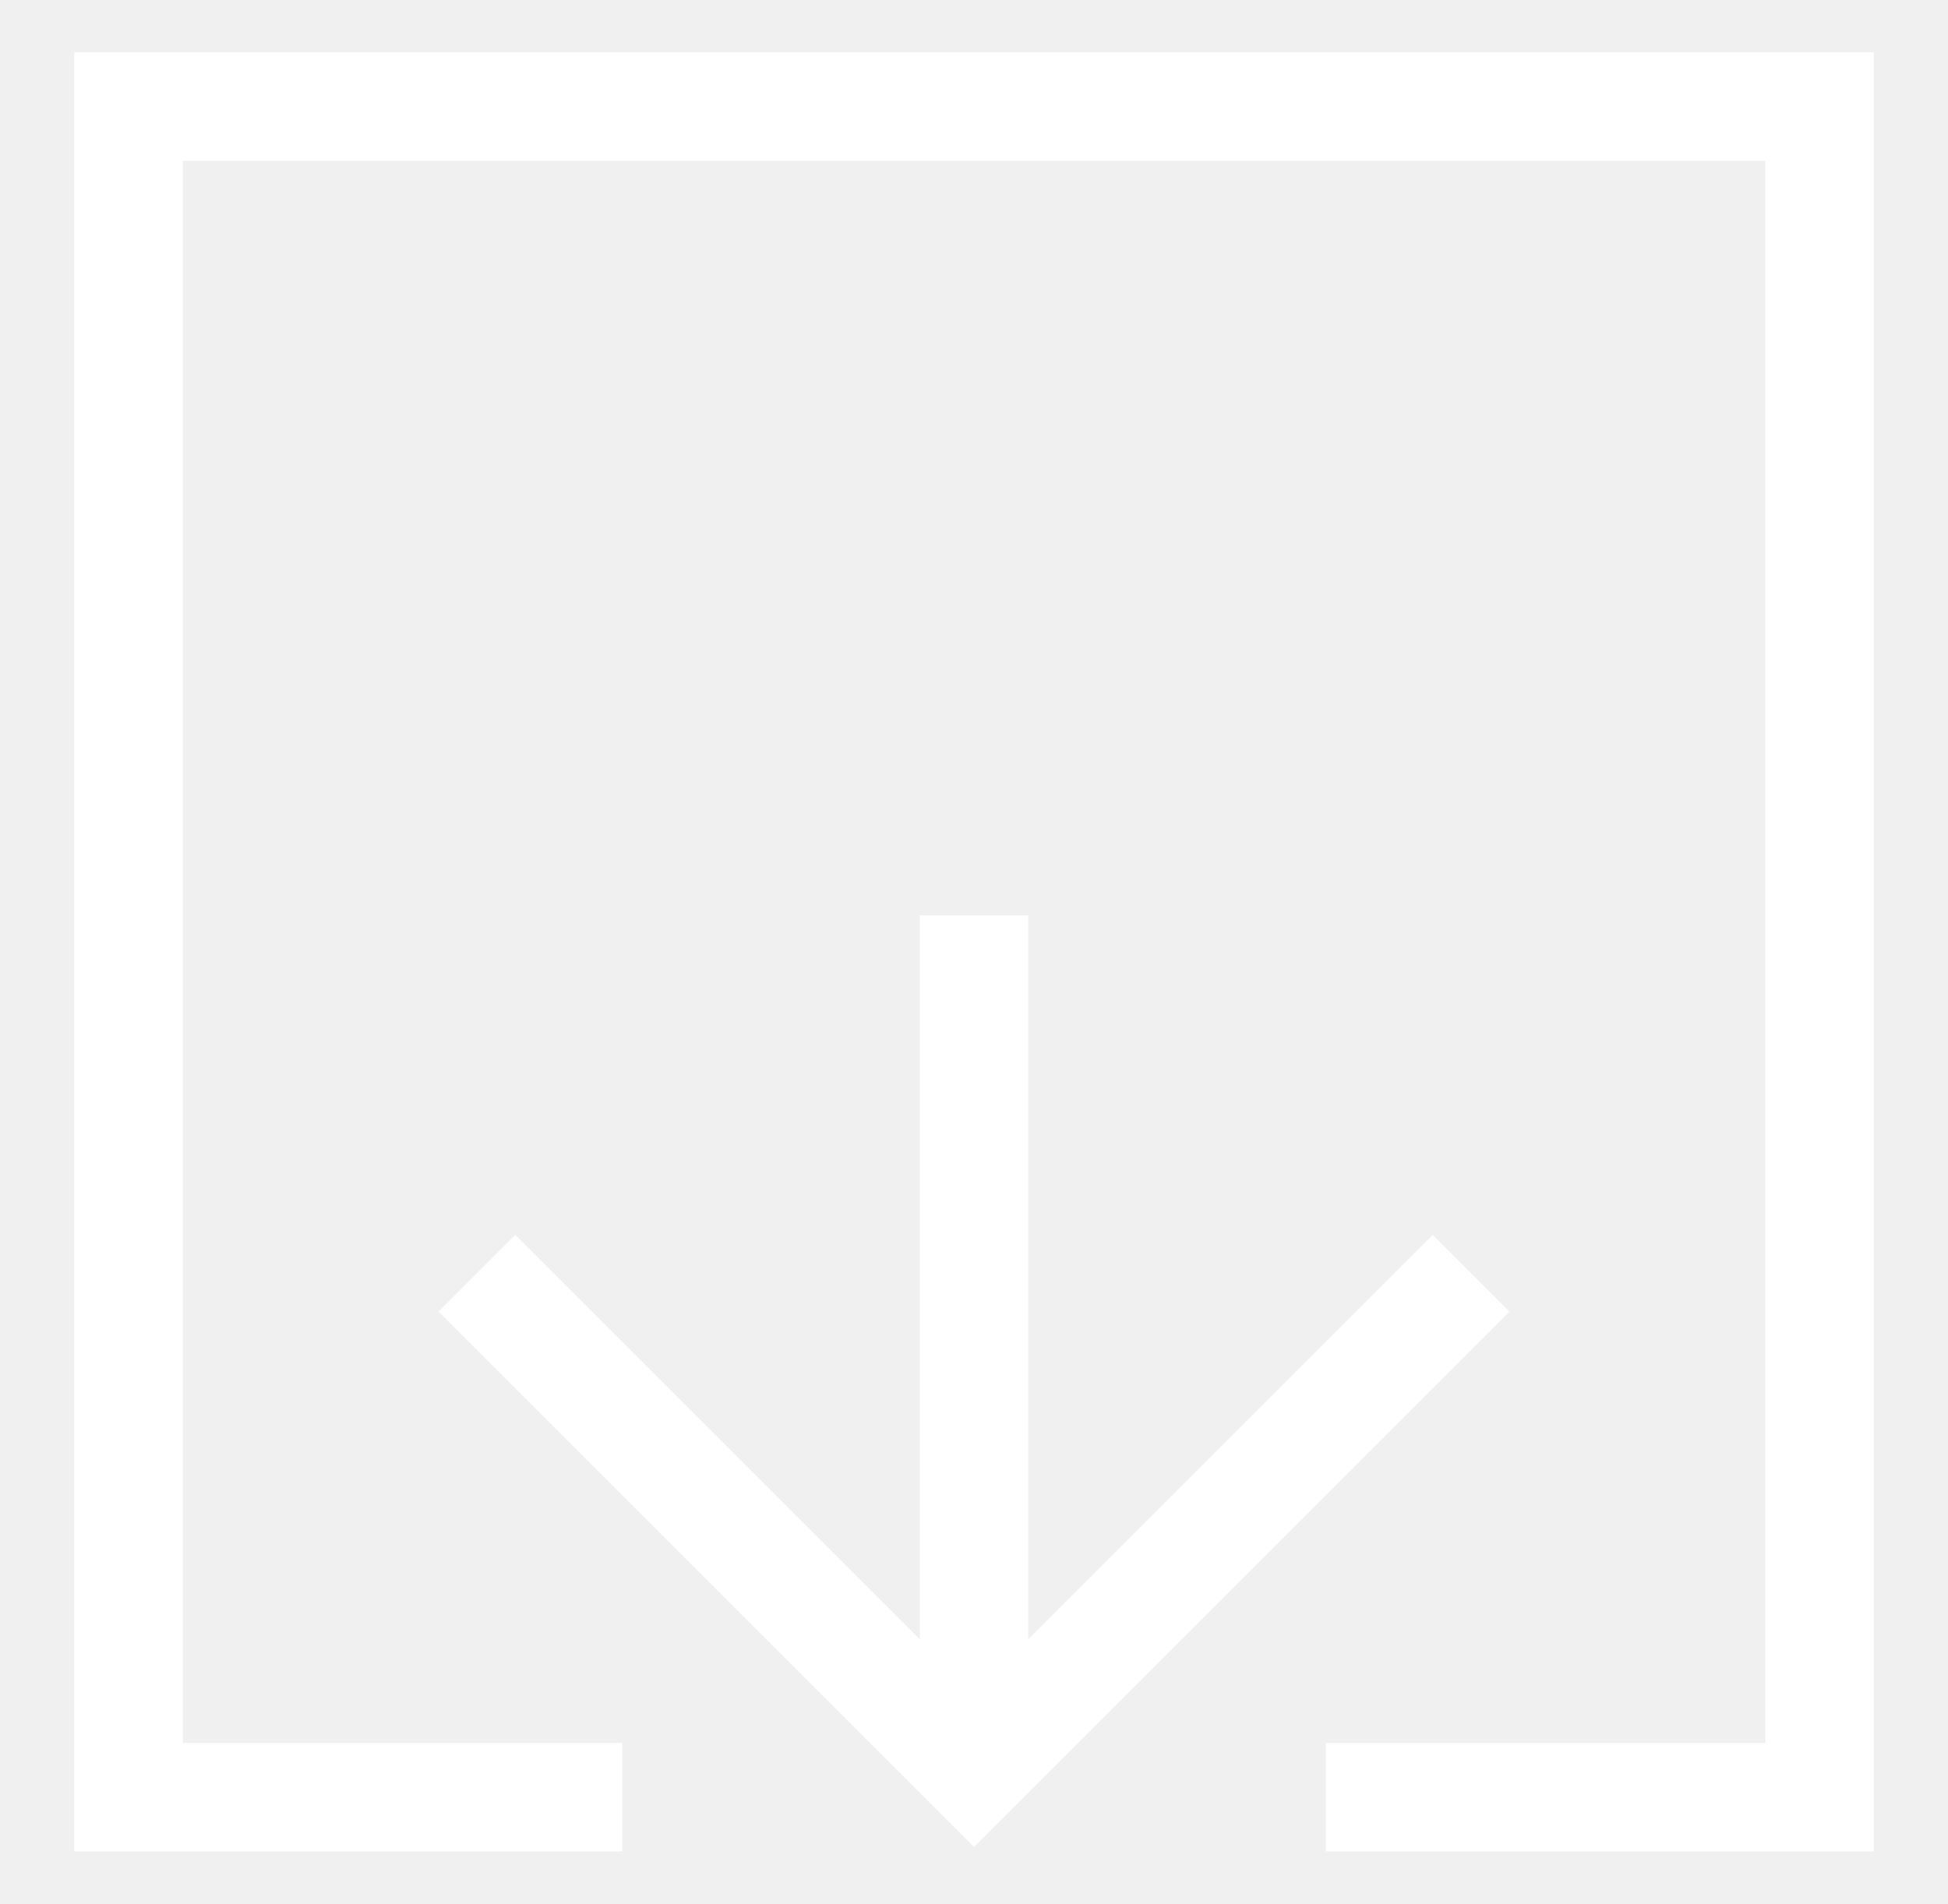
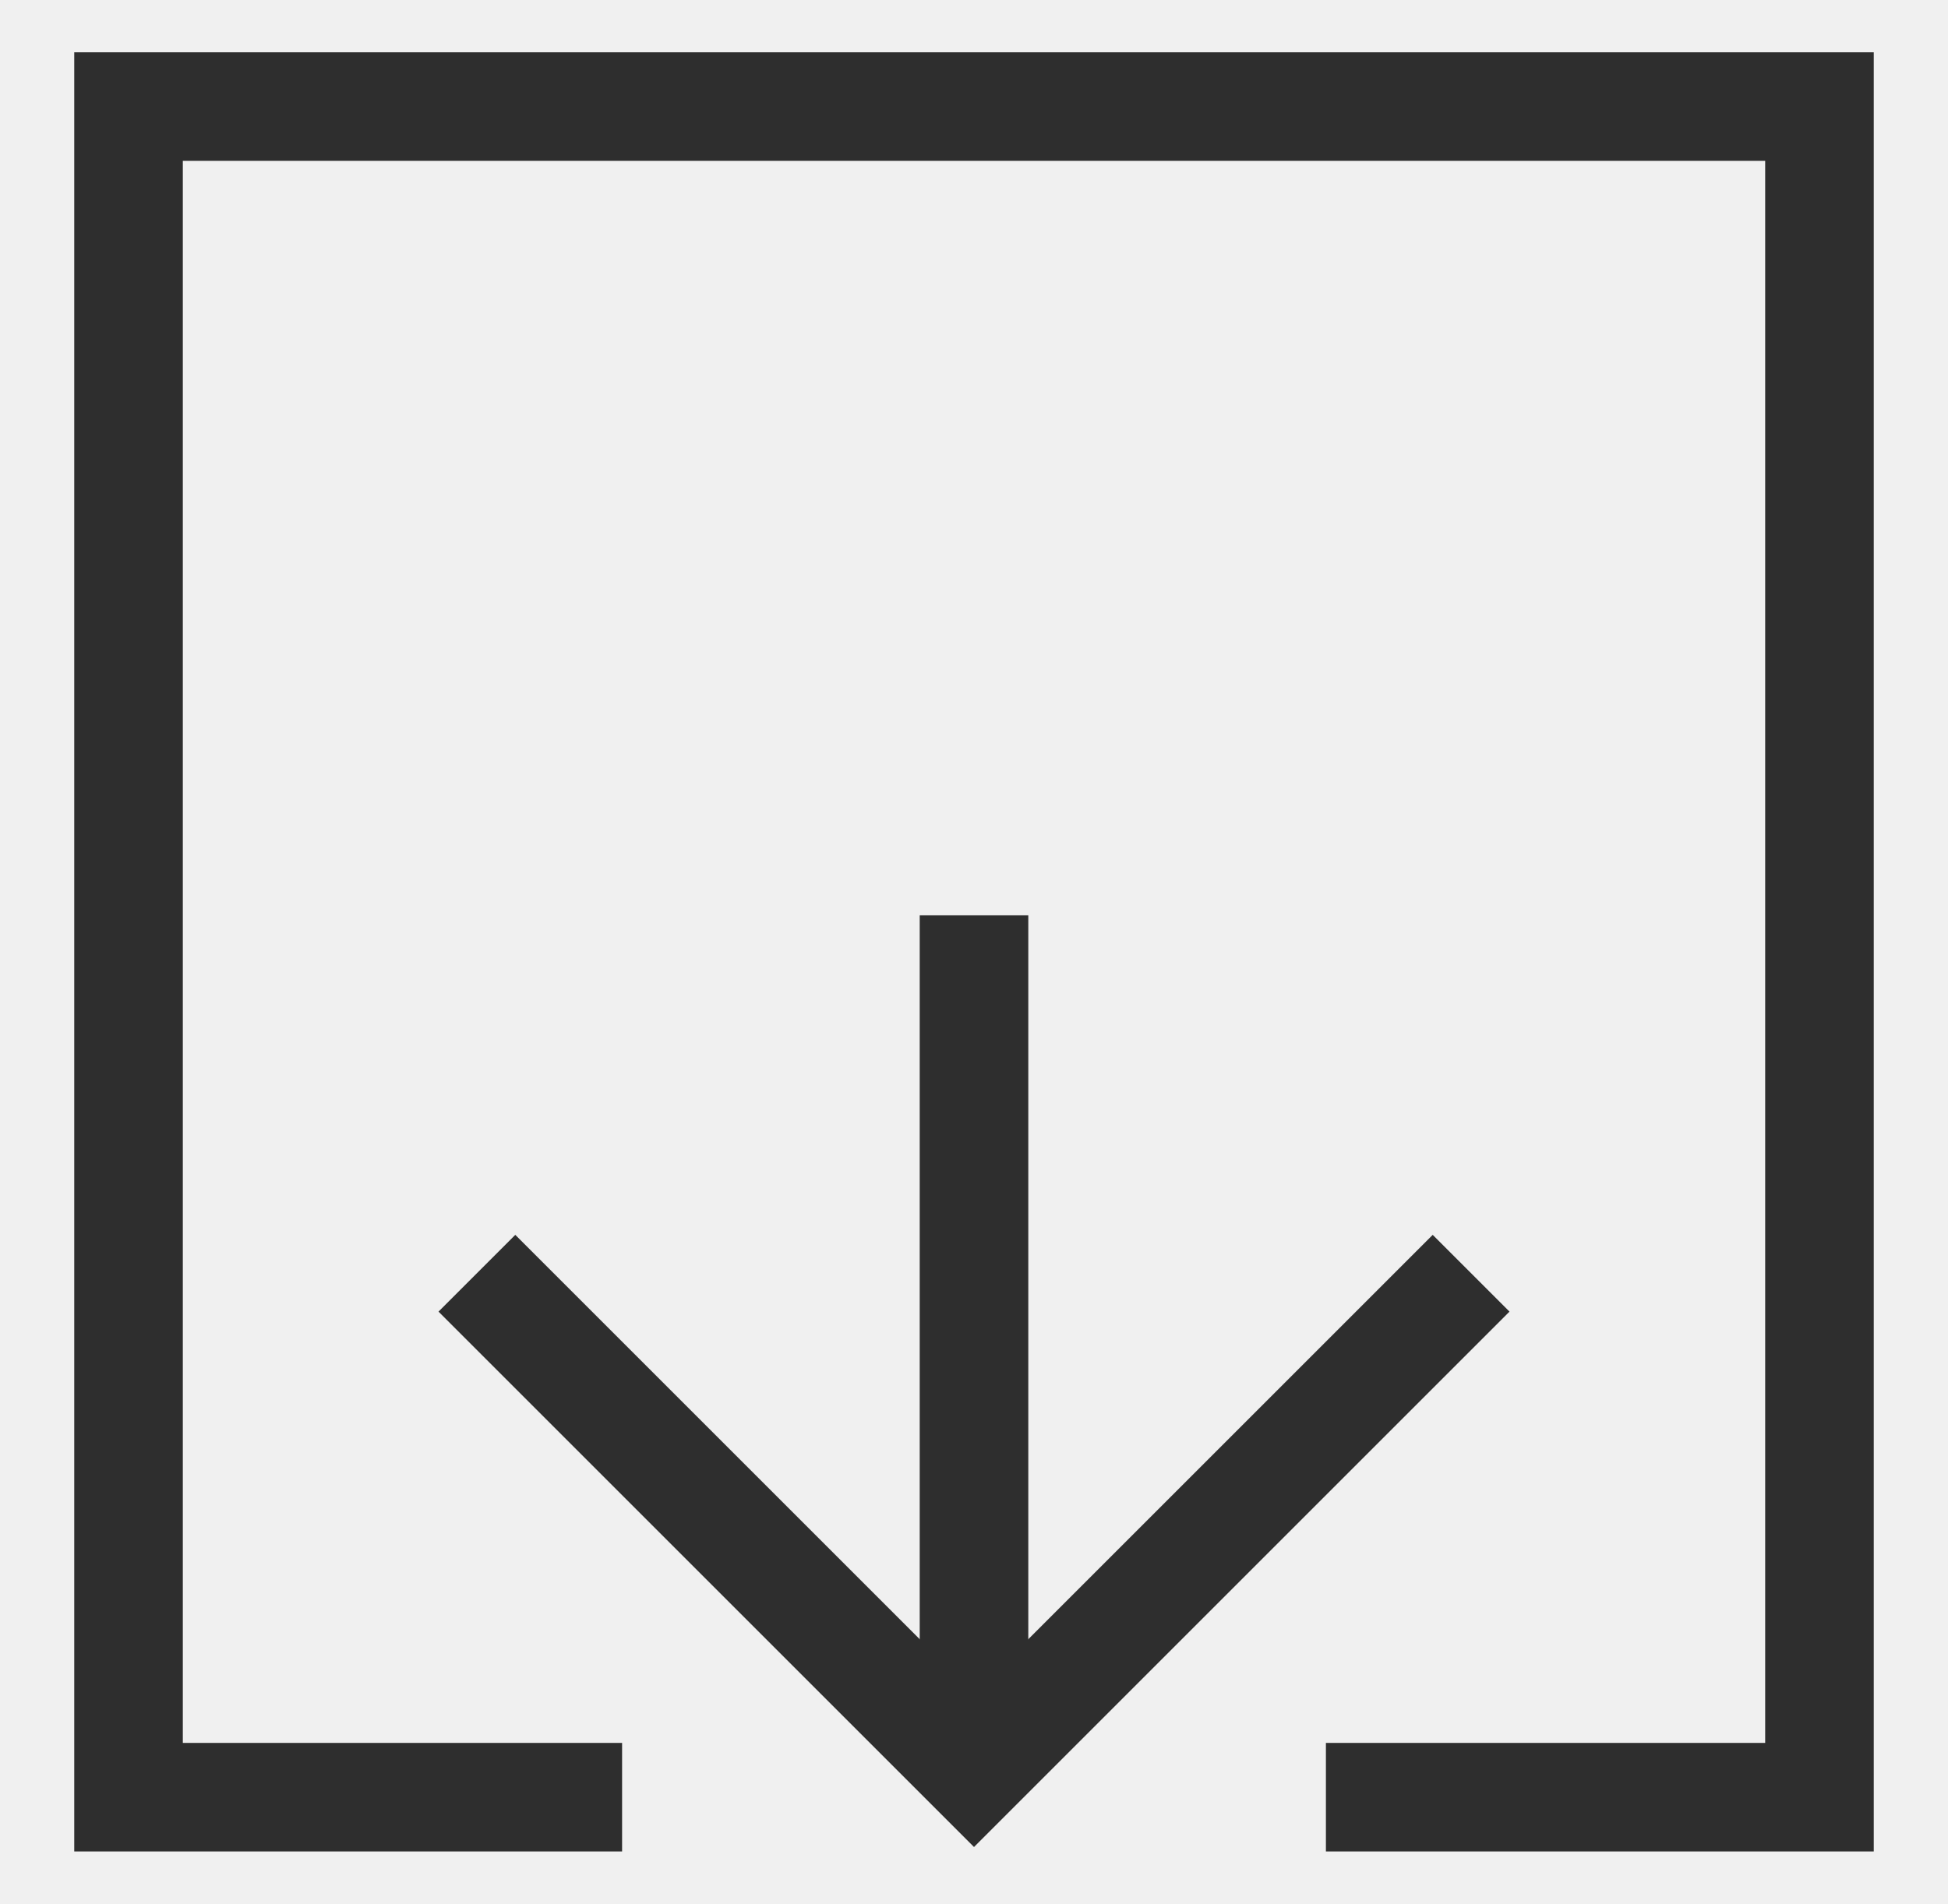
<svg xmlns="http://www.w3.org/2000/svg" id="svg2" height="44.544mm" width="45.57mm" version="1.1" viewBox="0 0 161.468 157.832">
  <defs id="defs20" />
-   <text line-height="100%" x="-1308.428" y="169.648" font-size="40px" xml:space="preserve" style="font-size:40px;line-height:100%;font-family:sans-serif;letter-spacing:0px;word-spacing:0px;fill:#000000" id="text14127">
+   <text line-height="100%" x="-1308.428" y="169.648" font-size="40px" xml:space="preserve" style="font-size:40px;line-height:0%;font-family:sans-serif;letter-spacing:0px;word-spacing:0px;fill:#000000" id="text14127">
    <tspan y="169.648" x="-1308.428" id="tspan14129"></tspan>
  </text>
-   <flowRoot line-height="100%" style="font-size:40px;line-height:100%;font-family:sans-serif;letter-spacing:0px;word-spacing:0px;fill:#000000" xml:space="preserve" font-size="40px" id="flowRoot14131" transform="translate(3.000758,3.000019)">
+   <flowRoot line-height="100%" style="font-size:40px;line-height:0.01%;font-family:sans-serif;letter-spacing:0px;word-spacing:0px;fill:#000000" xml:space="preserve" font-size="40px" id="flowRoot14131" transform="translate(3.000758,3.000019)">
    <flowRegion id="flowRegion14133">
      <rect height="568.57" x="-1525.7" width="522.86" y="-101.92" id="rect14135" />
    </flowRegion>
-     <flowPara id="flowPara14137"></flowPara>
+     <flowPara id="flowPara14137" style="font-size:40px;line-height:1"></flowPara>
  </flowRoot>
-   <g id="g14158" transform="translate(-311.3326,-1.26027)">
-     <path transform="matrix(1.000004,0,0,1.000004,-3.4332421e-4,0)" id="path14140" d="m 362.896,150.255 -40.91,0 0,-140.159 0,0 140.159,0 0,140.159 -40.91,0" style="color:#000000;clip-rule:nonzero;display:inline;overflow:visible;visibility:visible;opacity:1;isolation:auto;mix-blend-mode:normal;color-interpolation:sRGB;color-interpolation-filters:linearRGB;solid-color:#000000;solid-opacity:1;fill:none;fill-opacity:0.941;fill-rule:nonzero;stroke:#ffffff;stroke-width:9;stroke-linecap:butt;stroke-linejoin:miter;stroke-miterlimit:4;stroke-dasharray:none;stroke-dashoffset:0;stroke-opacity:1;color-rendering:auto;image-rendering:auto;shape-rendering:auto;text-rendering:auto;enable-background:accumulate" />
-     <path id="path14142" d="m 392.067,77.146 0,72.731" style="fill:#ffffff;fill-rule:evenodd;stroke:#ffffff;stroke-width:9;stroke-linecap:butt;stroke-linejoin:miter;stroke-miterlimit:4;stroke-dasharray:none;stroke-opacity:1" />
-     <path id="rect14144" d="M 433.271,106.818 392.067,148.023 350.862,106.818" style="color:#000000;clip-rule:nonzero;display:inline;overflow:visible;visibility:visible;opacity:1;isolation:auto;mix-blend-mode:normal;color-interpolation:sRGB;color-interpolation-filters:linearRGB;solid-color:#000000;solid-opacity:1;fill:none;fill-opacity:0.941;fill-rule:nonzero;stroke:#ffffff;stroke-width:9;stroke-linecap:butt;stroke-linejoin:miter;stroke-miterlimit:4;stroke-dasharray:none;stroke-dashoffset:0;stroke-opacity:1;color-rendering:auto;image-rendering:auto;shape-rendering:auto;text-rendering:auto;enable-background:accumulate" />
+   <g id="g14158" transform="translate(-311.3326,-1.26027)" style="stroke:#2e2e2e;stroke-opacity:1;stroke-width:9;stroke-miterlimit:4;stroke-dasharray:none">
+     <path transform="matrix(1.000004,0,0,1.000004,-3.4332421e-4,0)" id="path14140" d="m 362.896,150.255 -40.91,0 0,-140.159 0,0 140.159,0 0,140.159 -40.91,0" style="color:#000000;clip-rule:nonzero;display:inline;overflow:visible;visibility:visible;opacity:1;isolation:auto;mix-blend-mode:normal;color-interpolation:sRGB;color-interpolation-filters:linearRGB;solid-color:#000000;solid-opacity:1;fill:none;fill-opacity:0.941;fill-rule:nonzero;stroke:#2e2e2e;stroke-width:9;stroke-linecap:butt;stroke-linejoin:miter;stroke-miterlimit:4;stroke-dasharray:none;stroke-dashoffset:0;stroke-opacity:1;color-rendering:auto;image-rendering:auto;shape-rendering:auto;text-rendering:auto;enable-background:accumulate" />
+     <path id="path14142" d="m 392.067,77.146 0,72.731" style="fill:#ffffff;fill-rule:evenodd;stroke:#2e2e2e;stroke-width:9;stroke-linecap:butt;stroke-linejoin:miter;stroke-miterlimit:4;stroke-dasharray:none;stroke-opacity:1" />
+     <path id="rect14144" d="M 433.271,106.818 392.067,148.023 350.862,106.818" style="color:#000000;clip-rule:nonzero;display:inline;overflow:visible;visibility:visible;opacity:1;isolation:auto;mix-blend-mode:normal;color-interpolation:sRGB;color-interpolation-filters:linearRGB;solid-color:#000000;solid-opacity:1;fill:none;fill-opacity:0.941;fill-rule:nonzero;stroke:#2e2e2e;stroke-width:9;stroke-linecap:butt;stroke-linejoin:miter;stroke-miterlimit:4;stroke-dasharray:none;stroke-dashoffset:0;stroke-opacity:1;color-rendering:auto;image-rendering:auto;shape-rendering:auto;text-rendering:auto;enable-background:accumulate" />
  </g>
</svg>
